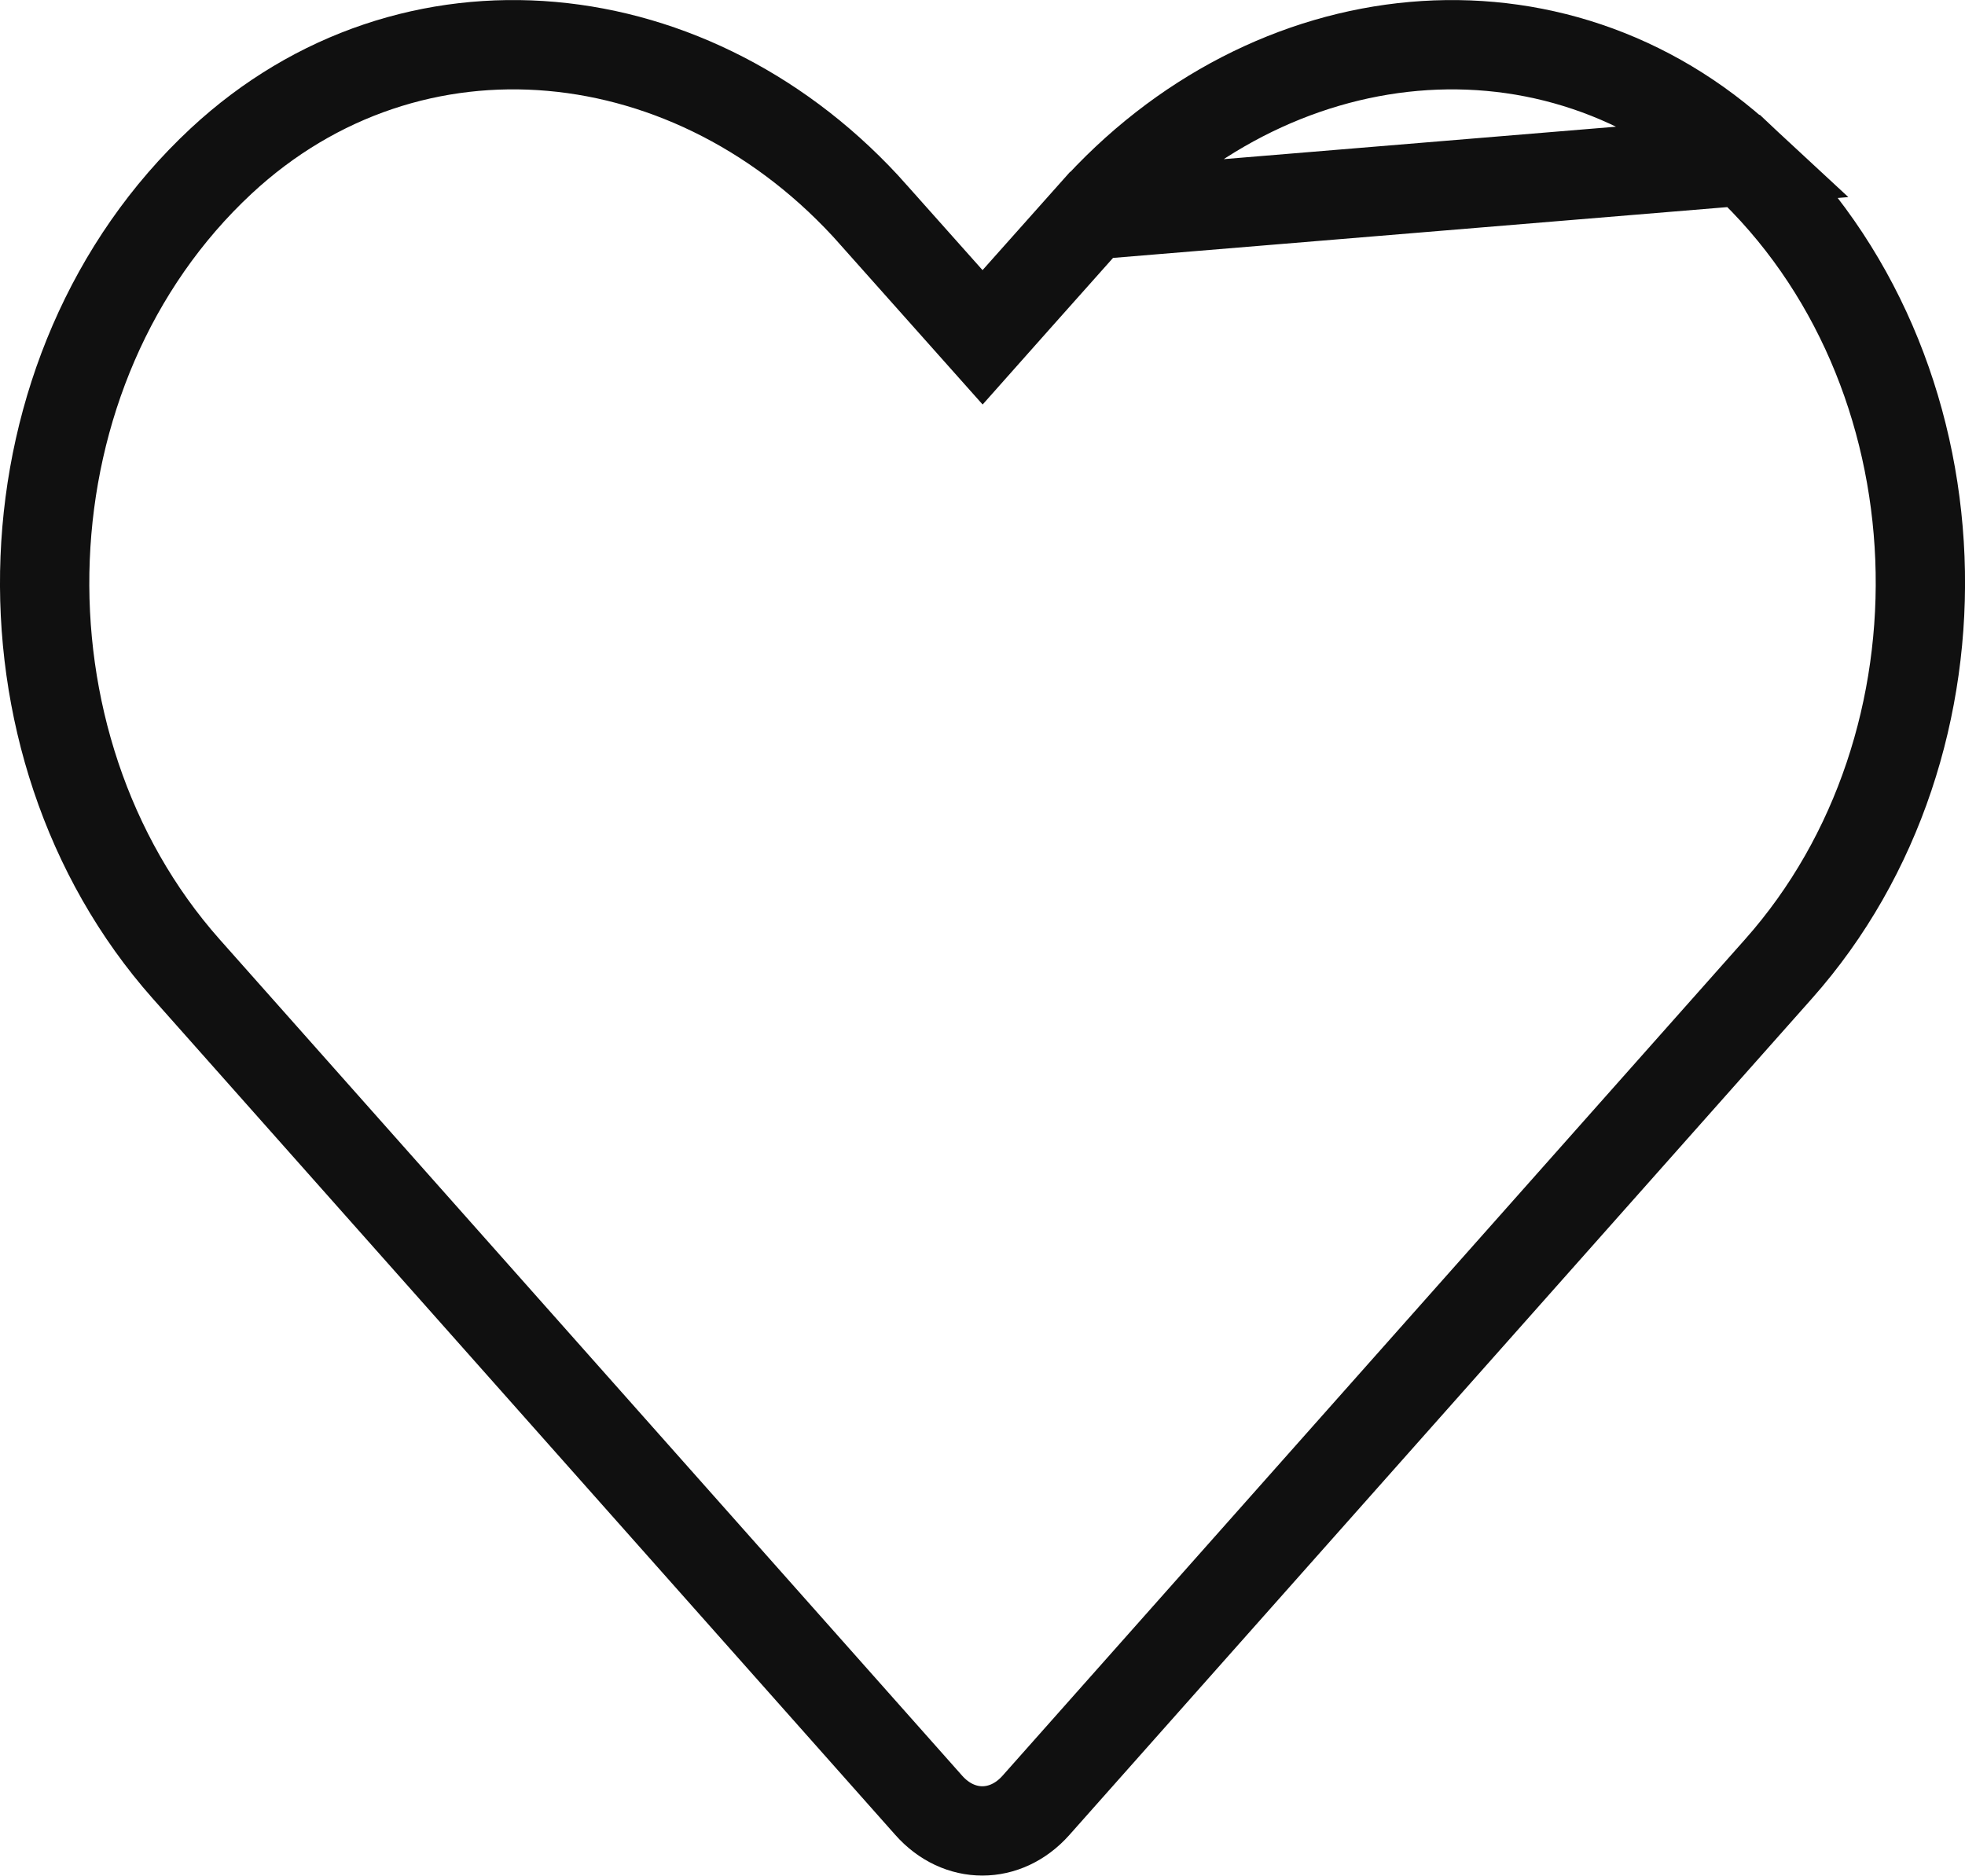
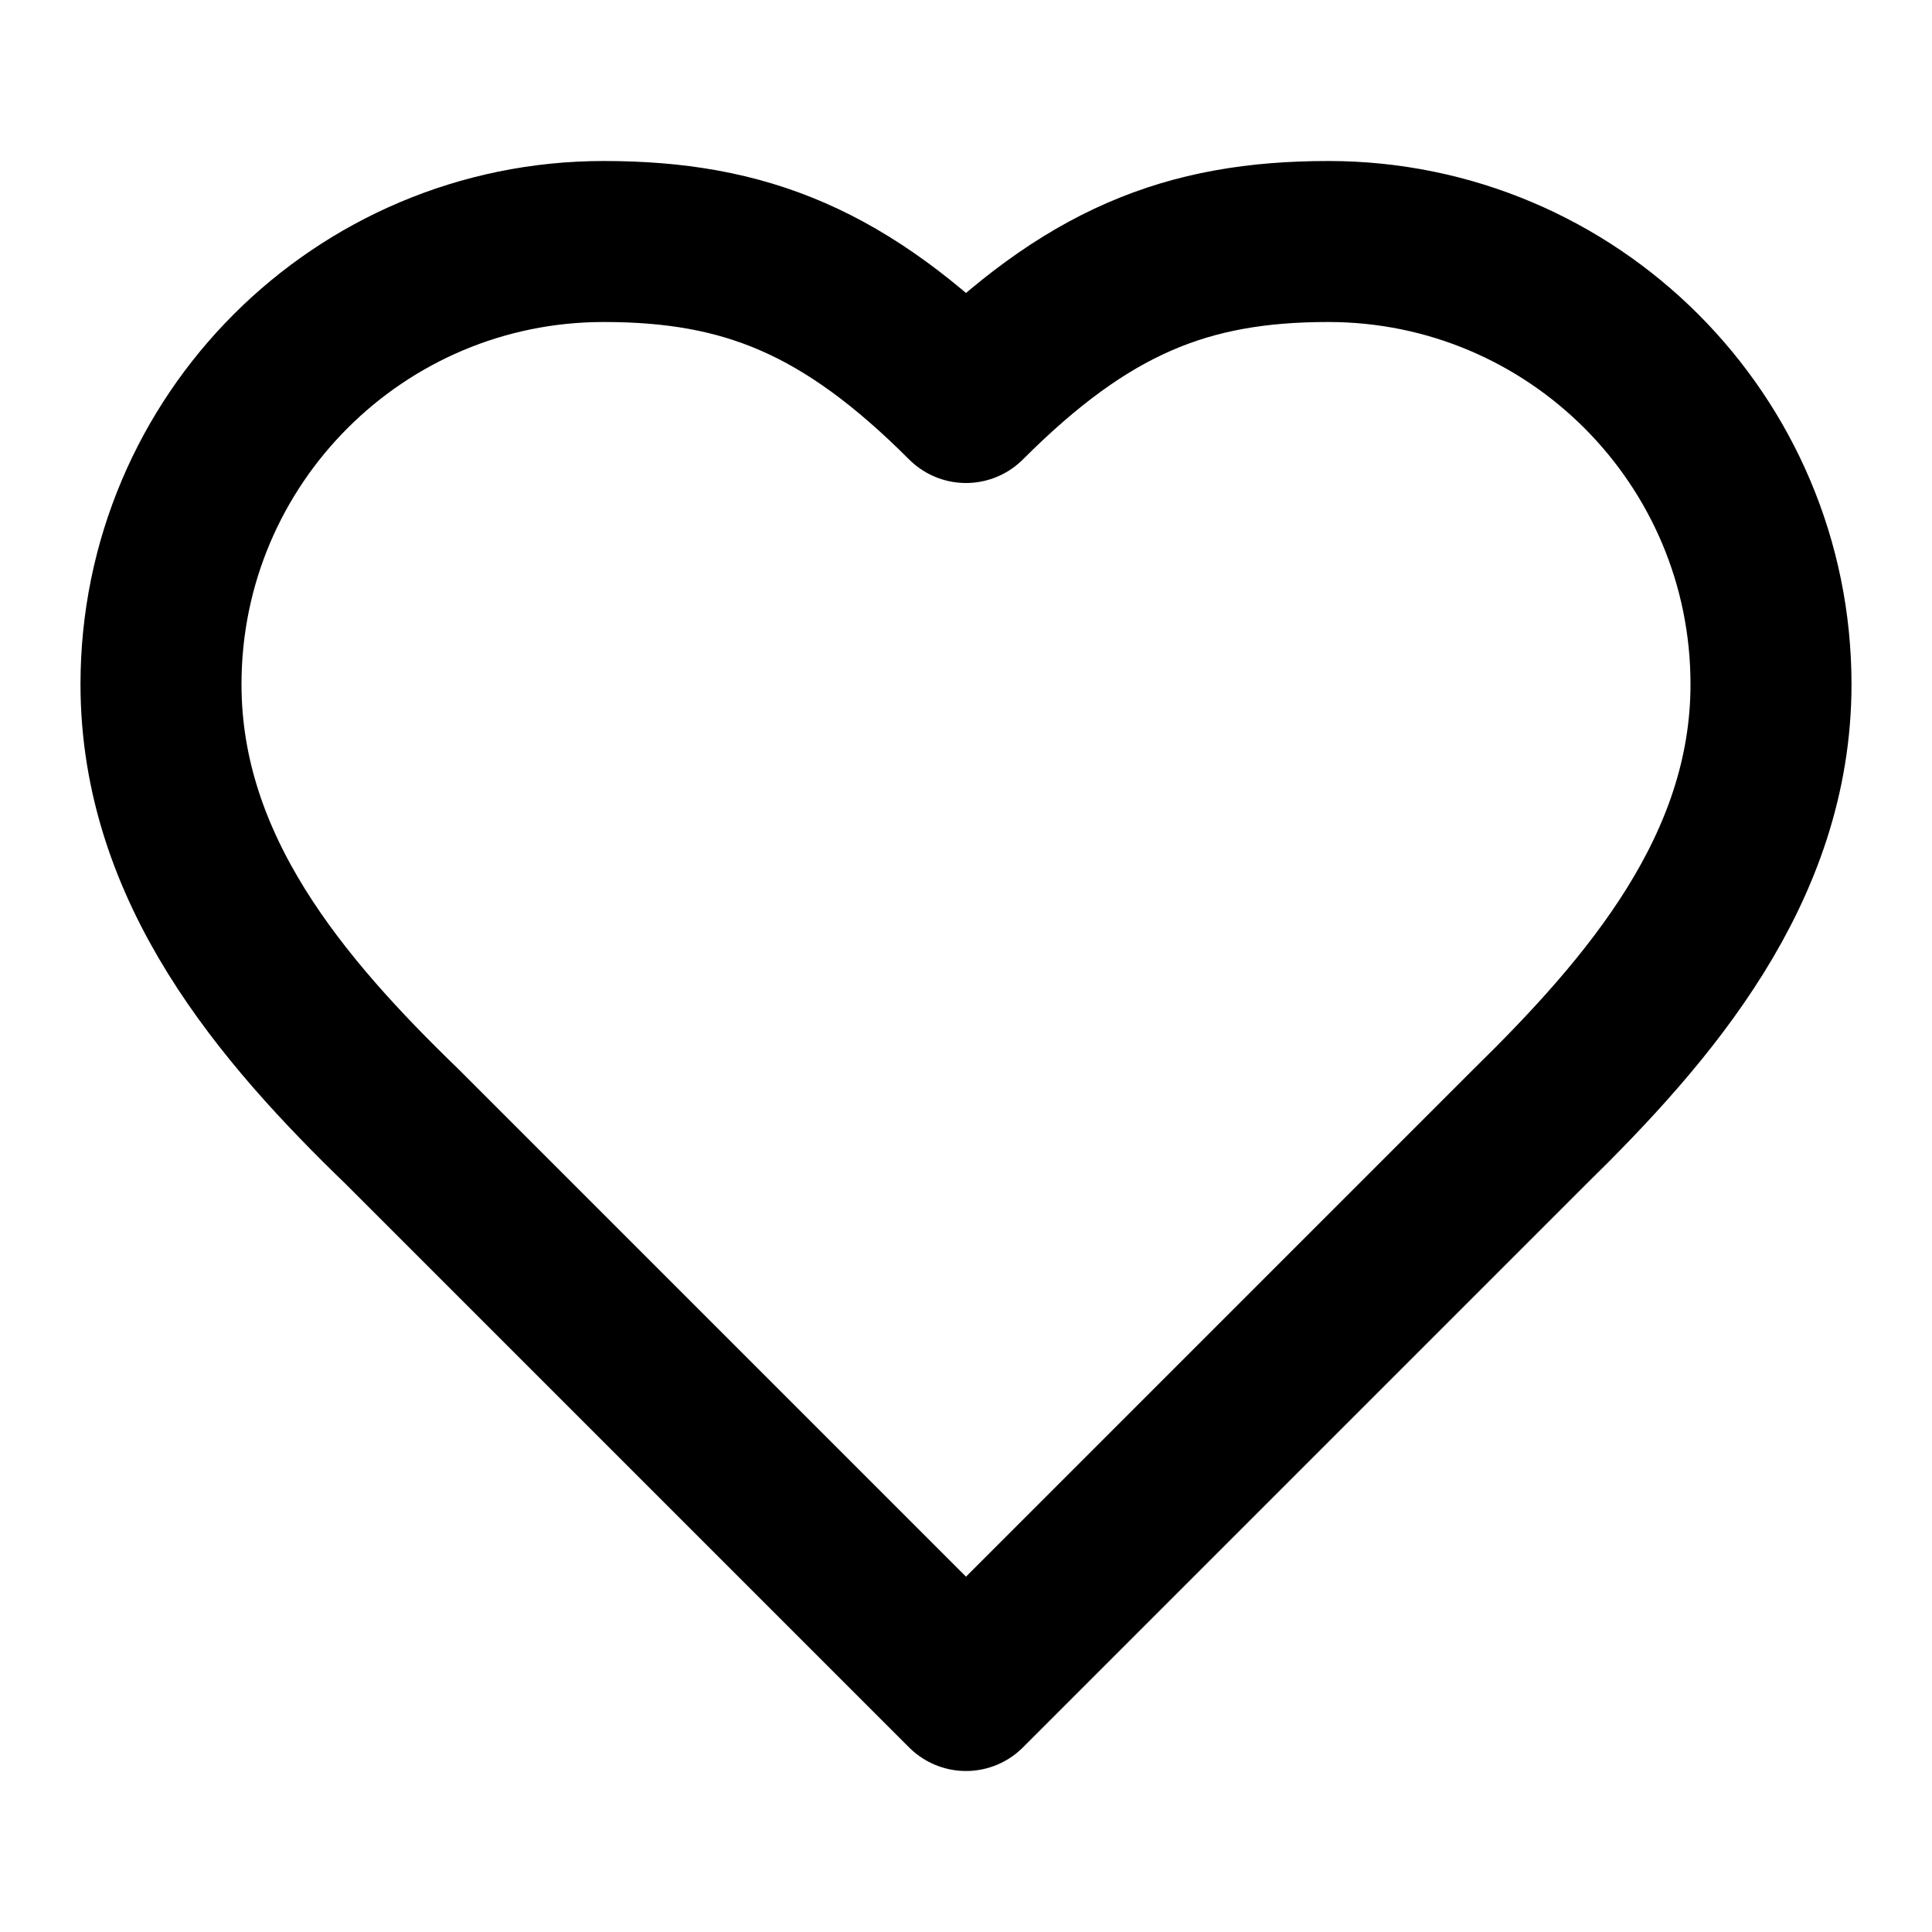
- <svg xmlns="http://www.w3.org/2000/svg" width="22" height="21" viewBox="0 0 22 21" fill="none">
-   <path d="M12.221 2.406L12.221 2.406L11.374 3.357L11.001 3.777L10.627 3.357L9.78 2.406L9.78 2.405C7.783 0.153 4.598 -0.17 2.477 1.802C-0.018 4.125 -0.155 8.324 2.085 10.85L10.399 20.215C10.399 20.215 10.399 20.215 10.399 20.215C10.737 20.596 11.259 20.596 11.598 20.215C11.598 20.215 11.598 20.215 11.598 20.215L19.912 10.849L19.912 10.849C22.156 8.323 22.019 4.125 19.524 1.802L12.221 2.406ZM12.221 2.406C14.223 0.152 17.404 -0.169 19.524 1.802L12.221 2.406Z" stroke="#101010" />
+ <svg xmlns="http://www.w3.org/2000/svg" width="24" height="24" viewBox="0 0 24 24" fill="none" stroke="currentColor" stroke-width="2" stroke-linecap="round" stroke-linejoin="round" class="lucide lucide-heart">
+   <path d="M19 14c1.49-1.46 3-3.21 3-5.5A5.5 5.5 0 0 0 16.5 3c-1.76 0-3 .5-4.5 2-1.5-1.5-2.74-2-4.5-2A5.5 5.5 0 0 0 2 8.5c0 2.3 1.5 4.05 3 5.5l7 7Z" />
</svg>
